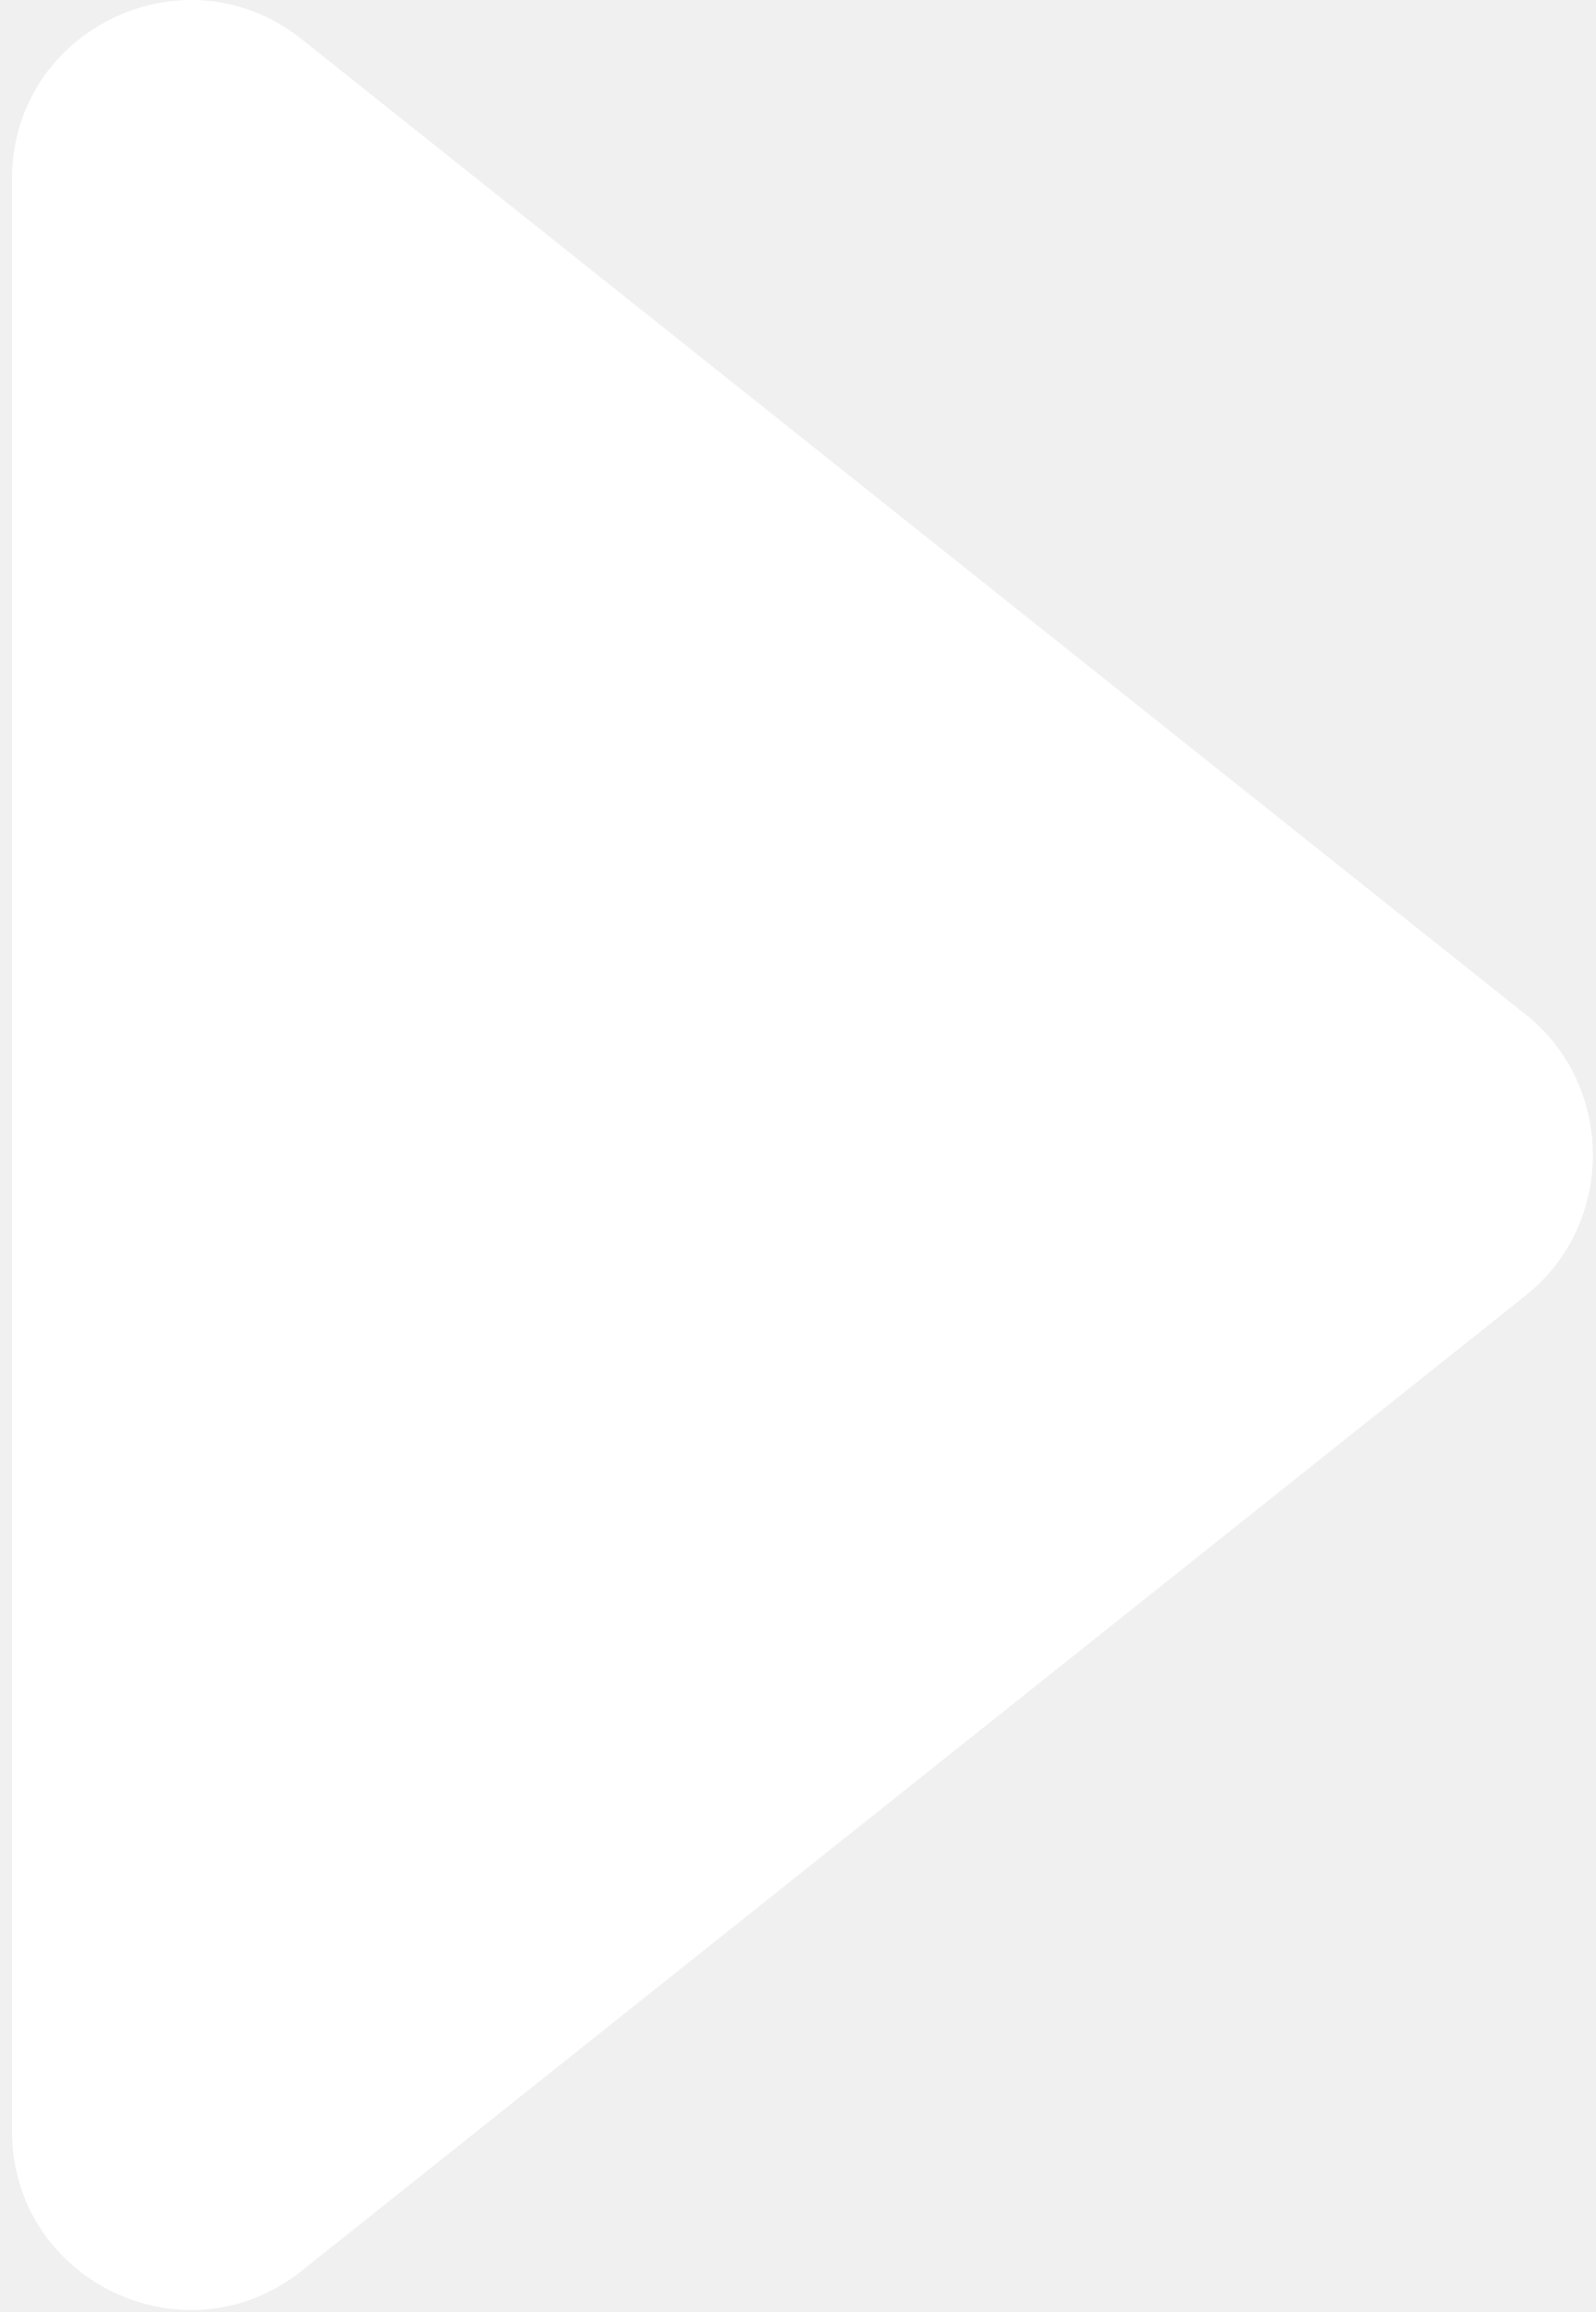
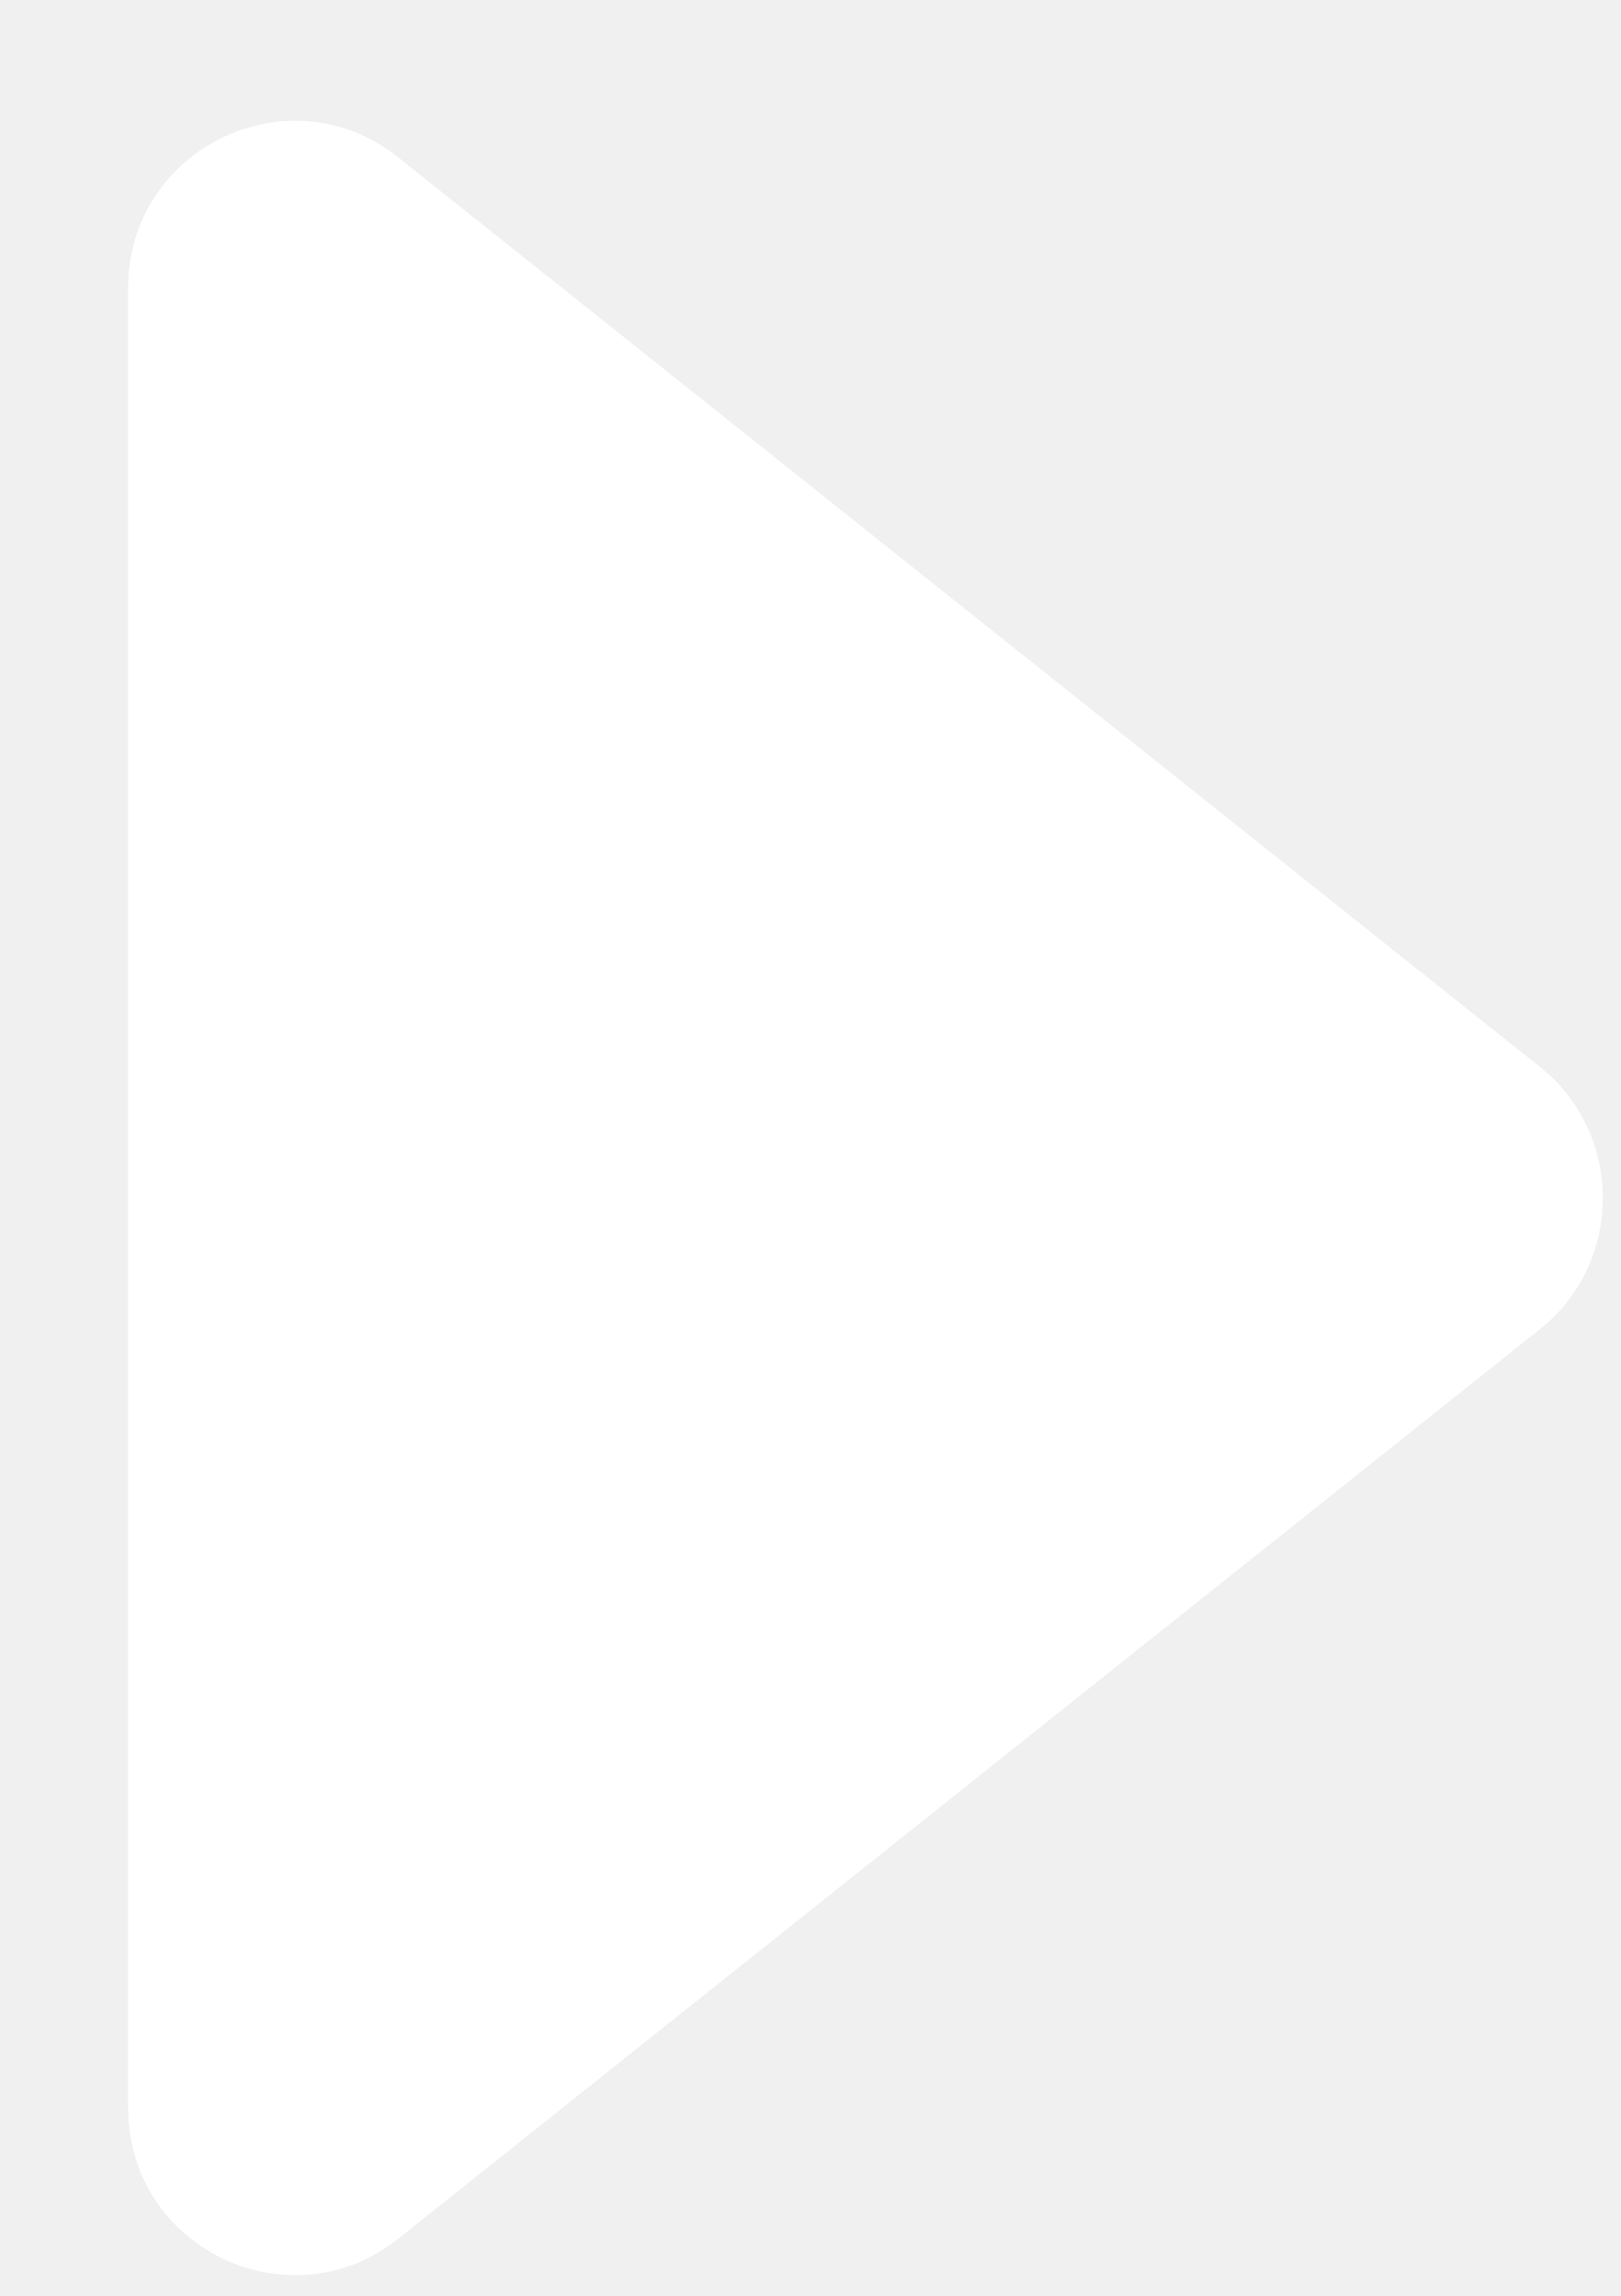
- <svg xmlns="http://www.w3.org/2000/svg" width="49" height="71" viewBox="0 0 49 71" fill="none">
-   <path d="M46.877 39.769L9.257 69.742C5.66 72.594 0.369 70.031 0.369 65.442V5.497C0.369 0.909 5.66 -1.655 9.257 1.198L46.877 31.17C49.606 33.361 49.606 37.578 46.877 39.769Z" fill="white" />
+ <svg xmlns="http://www.w3.org/2000/svg" width="12" height="17" viewBox="0 0 12 17" fill="none">
+   <path d="M11.407 9.837L2.947 16.577C2.139 17.218 0.949 16.642 0.949 15.61V2.131C0.949 1.099 2.139 0.522 2.947 1.164L11.407 7.904C12.021 8.396 12.021 9.345 11.407 9.837Z" fill="white" />
</svg>
